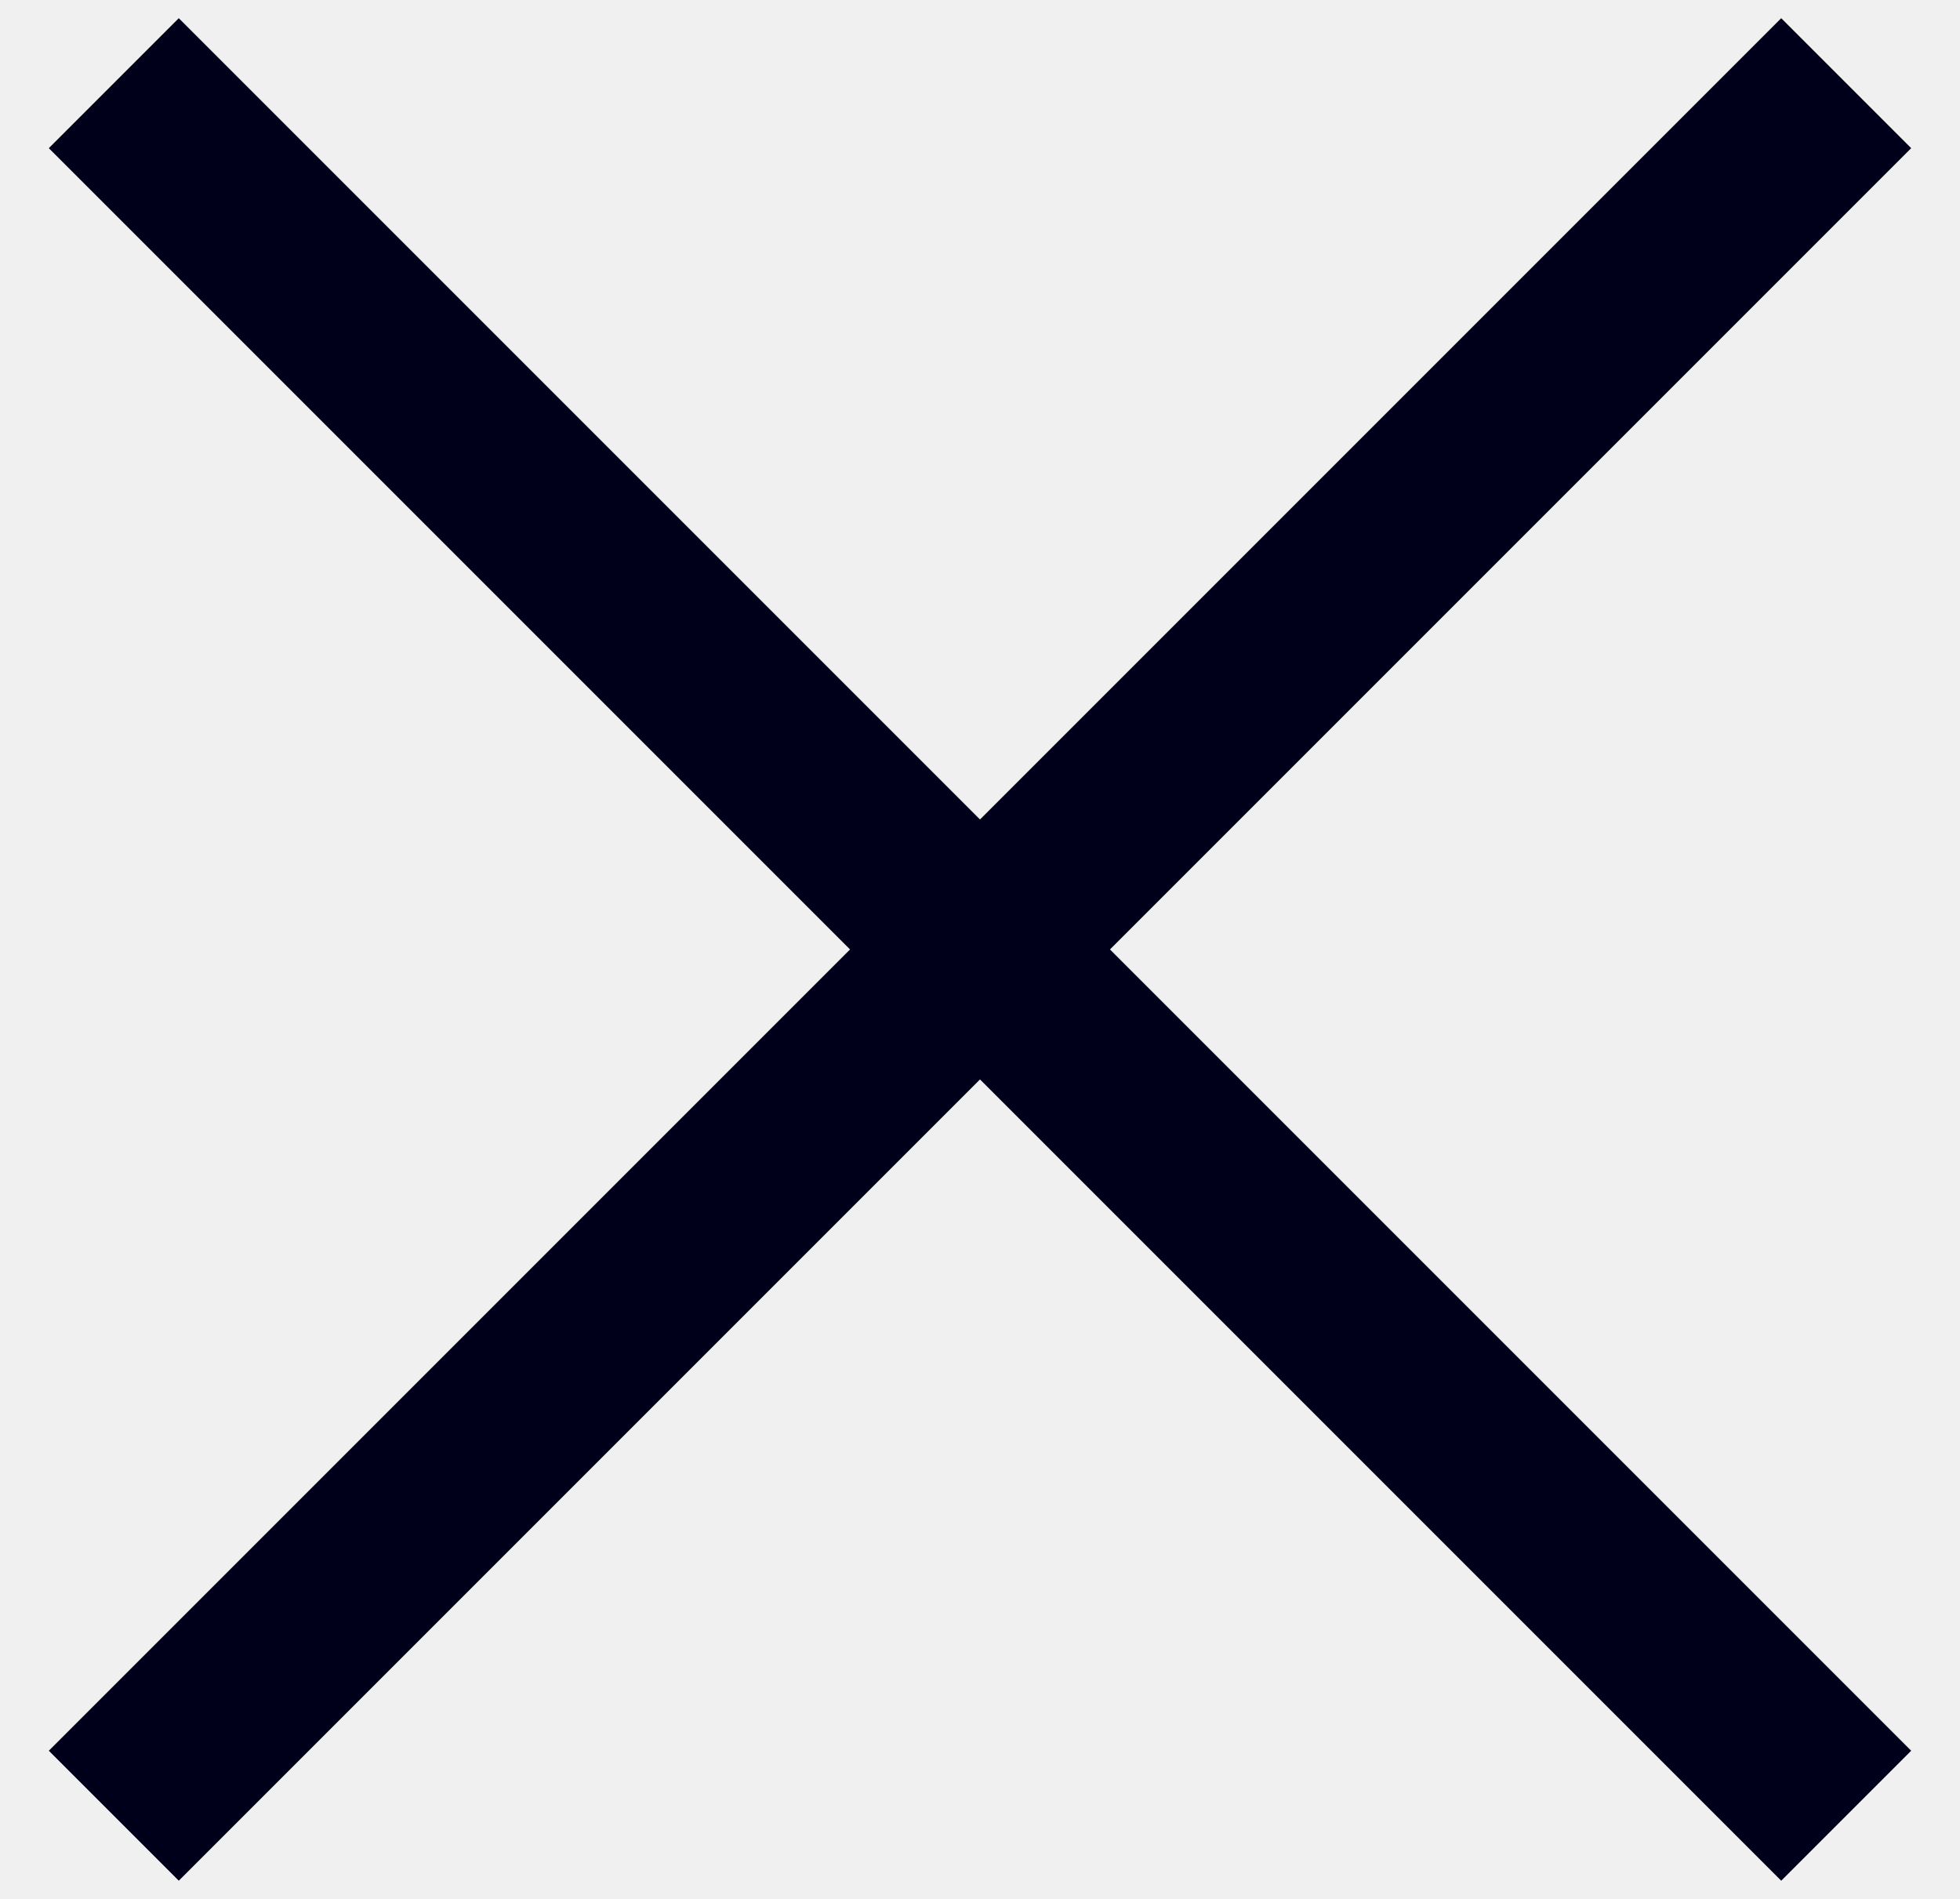
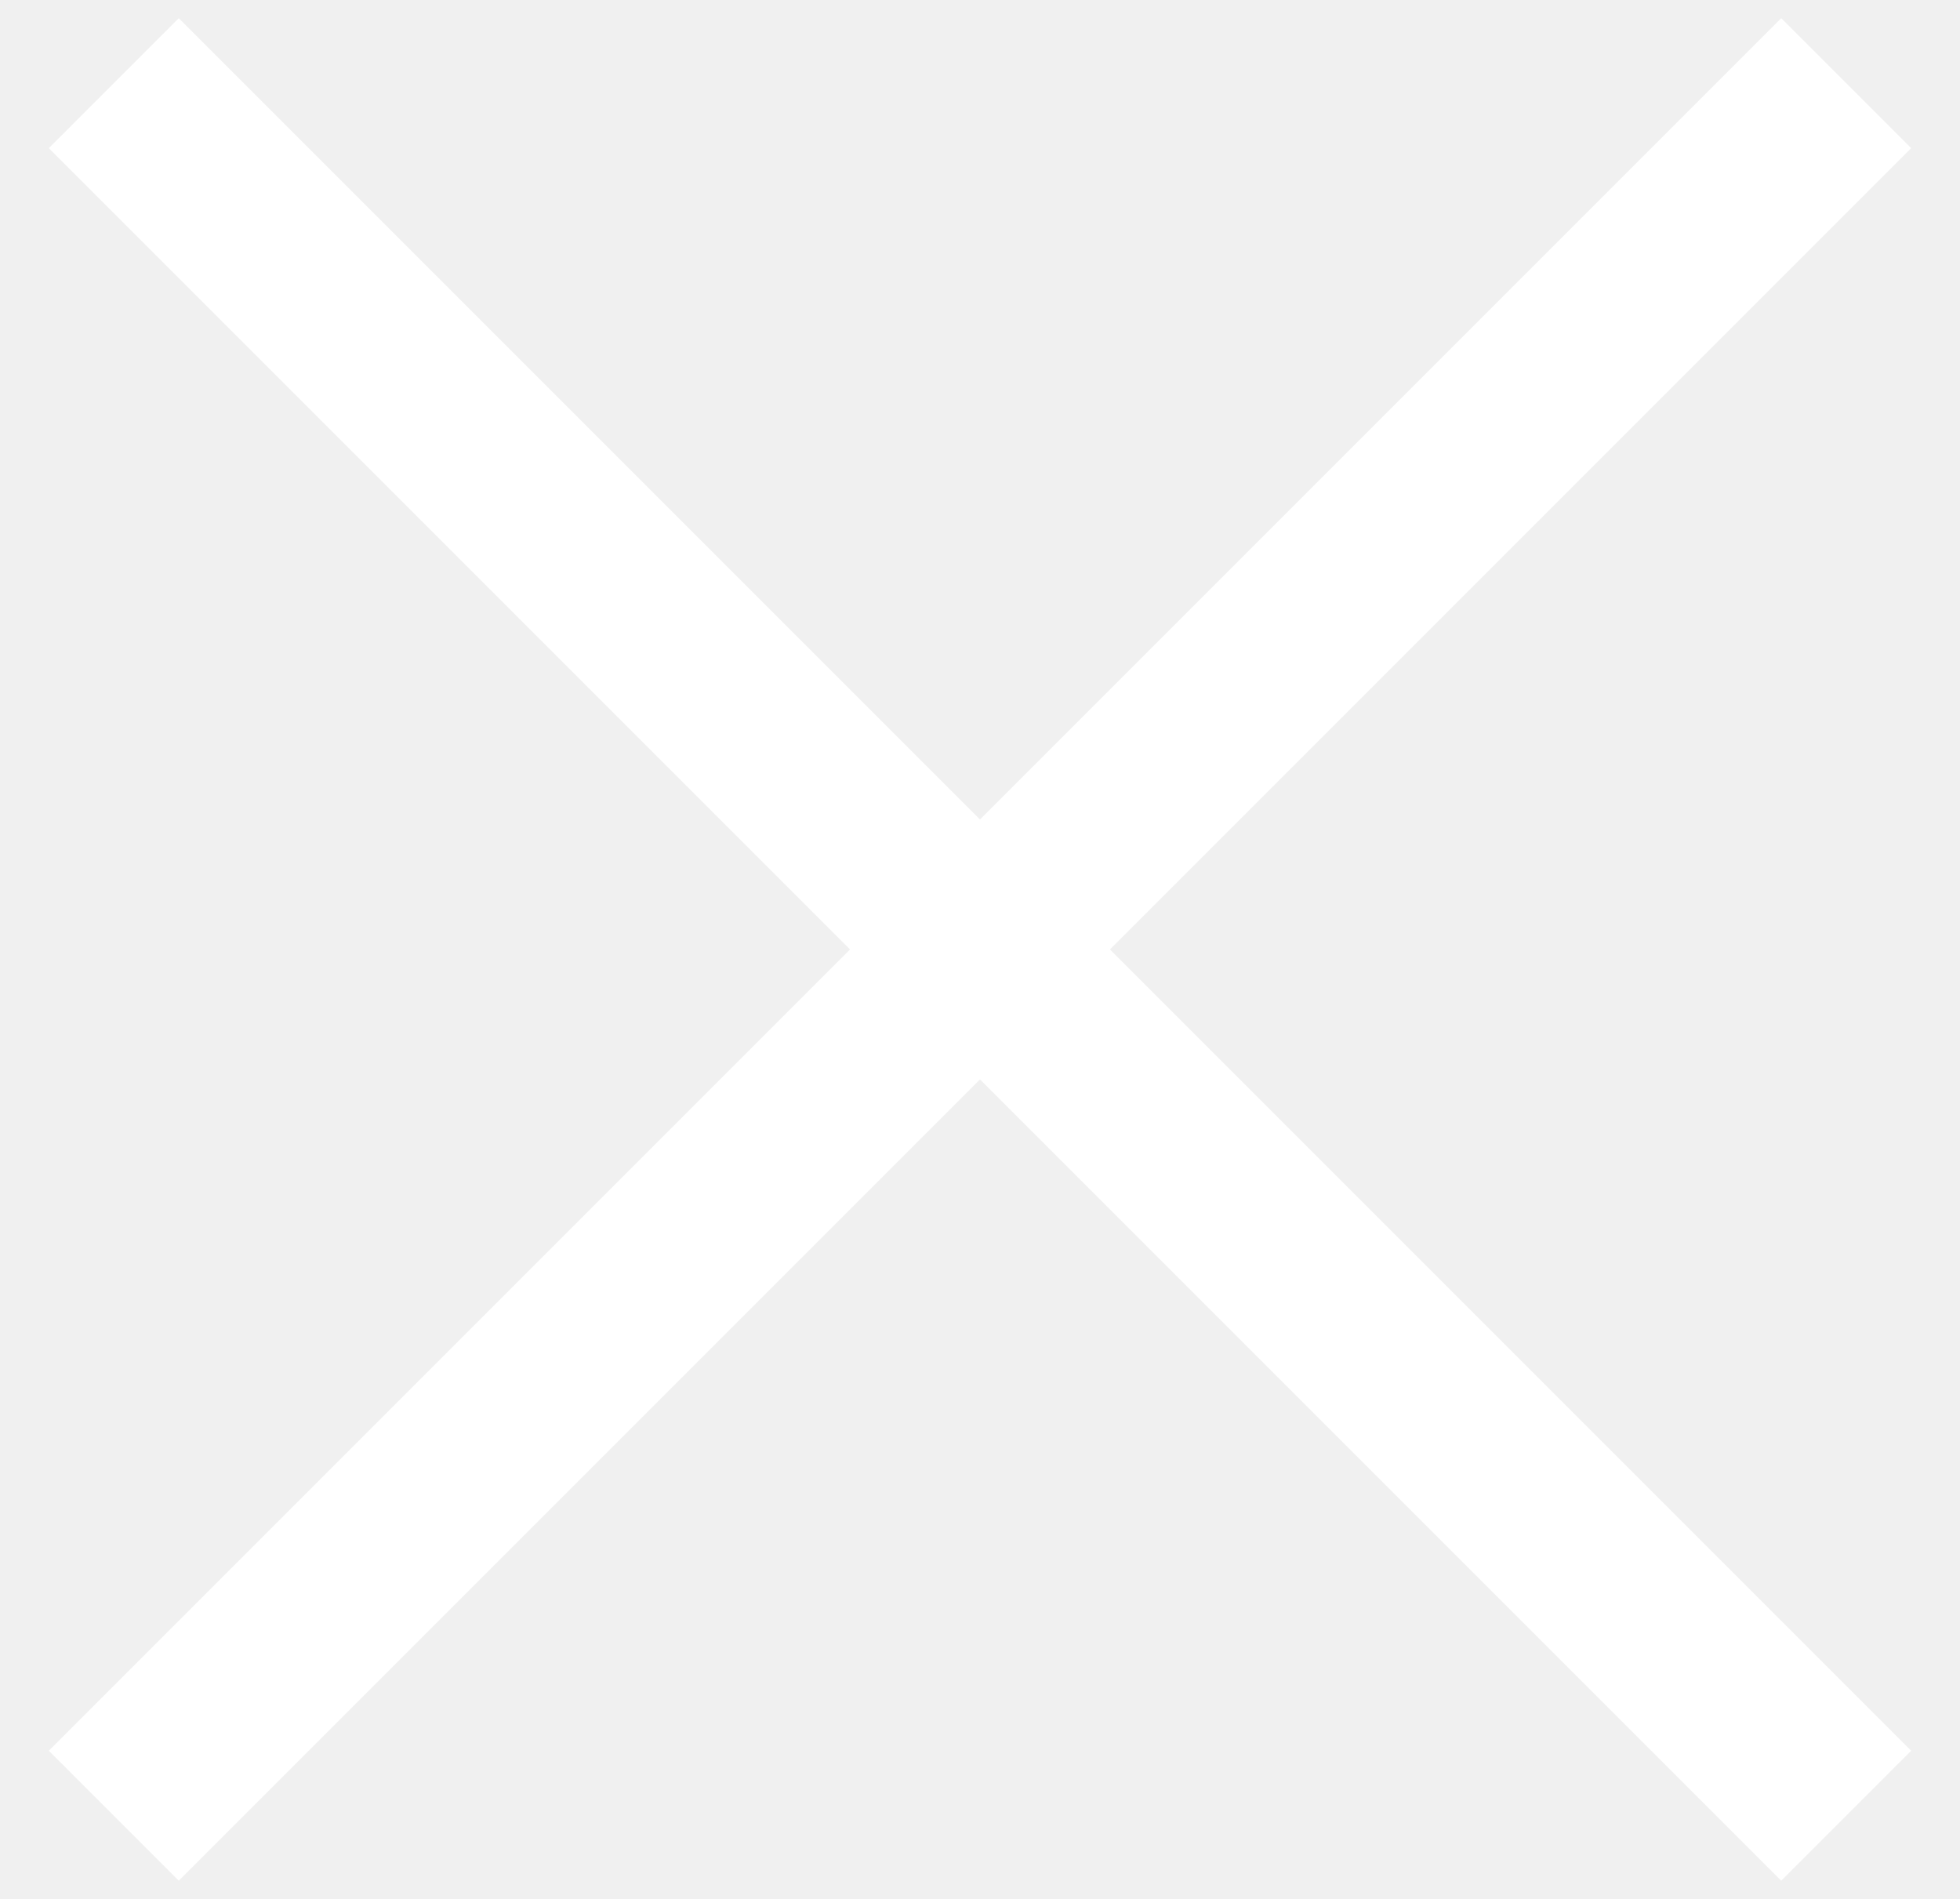
<svg xmlns="http://www.w3.org/2000/svg" width="32" height="31">
-   <g fill="#00001A" fill-rule="evenodd">
+   <g fill="#ffffff" fill-rule="evenodd">
    <path d="m2.919.297 28.284 28.284-2.122 2.122L.797 2.419z" />
    <path d="M.797 28.581 29.081.297l2.122 2.122L2.919 30.703z" />
  </g>
</svg>
